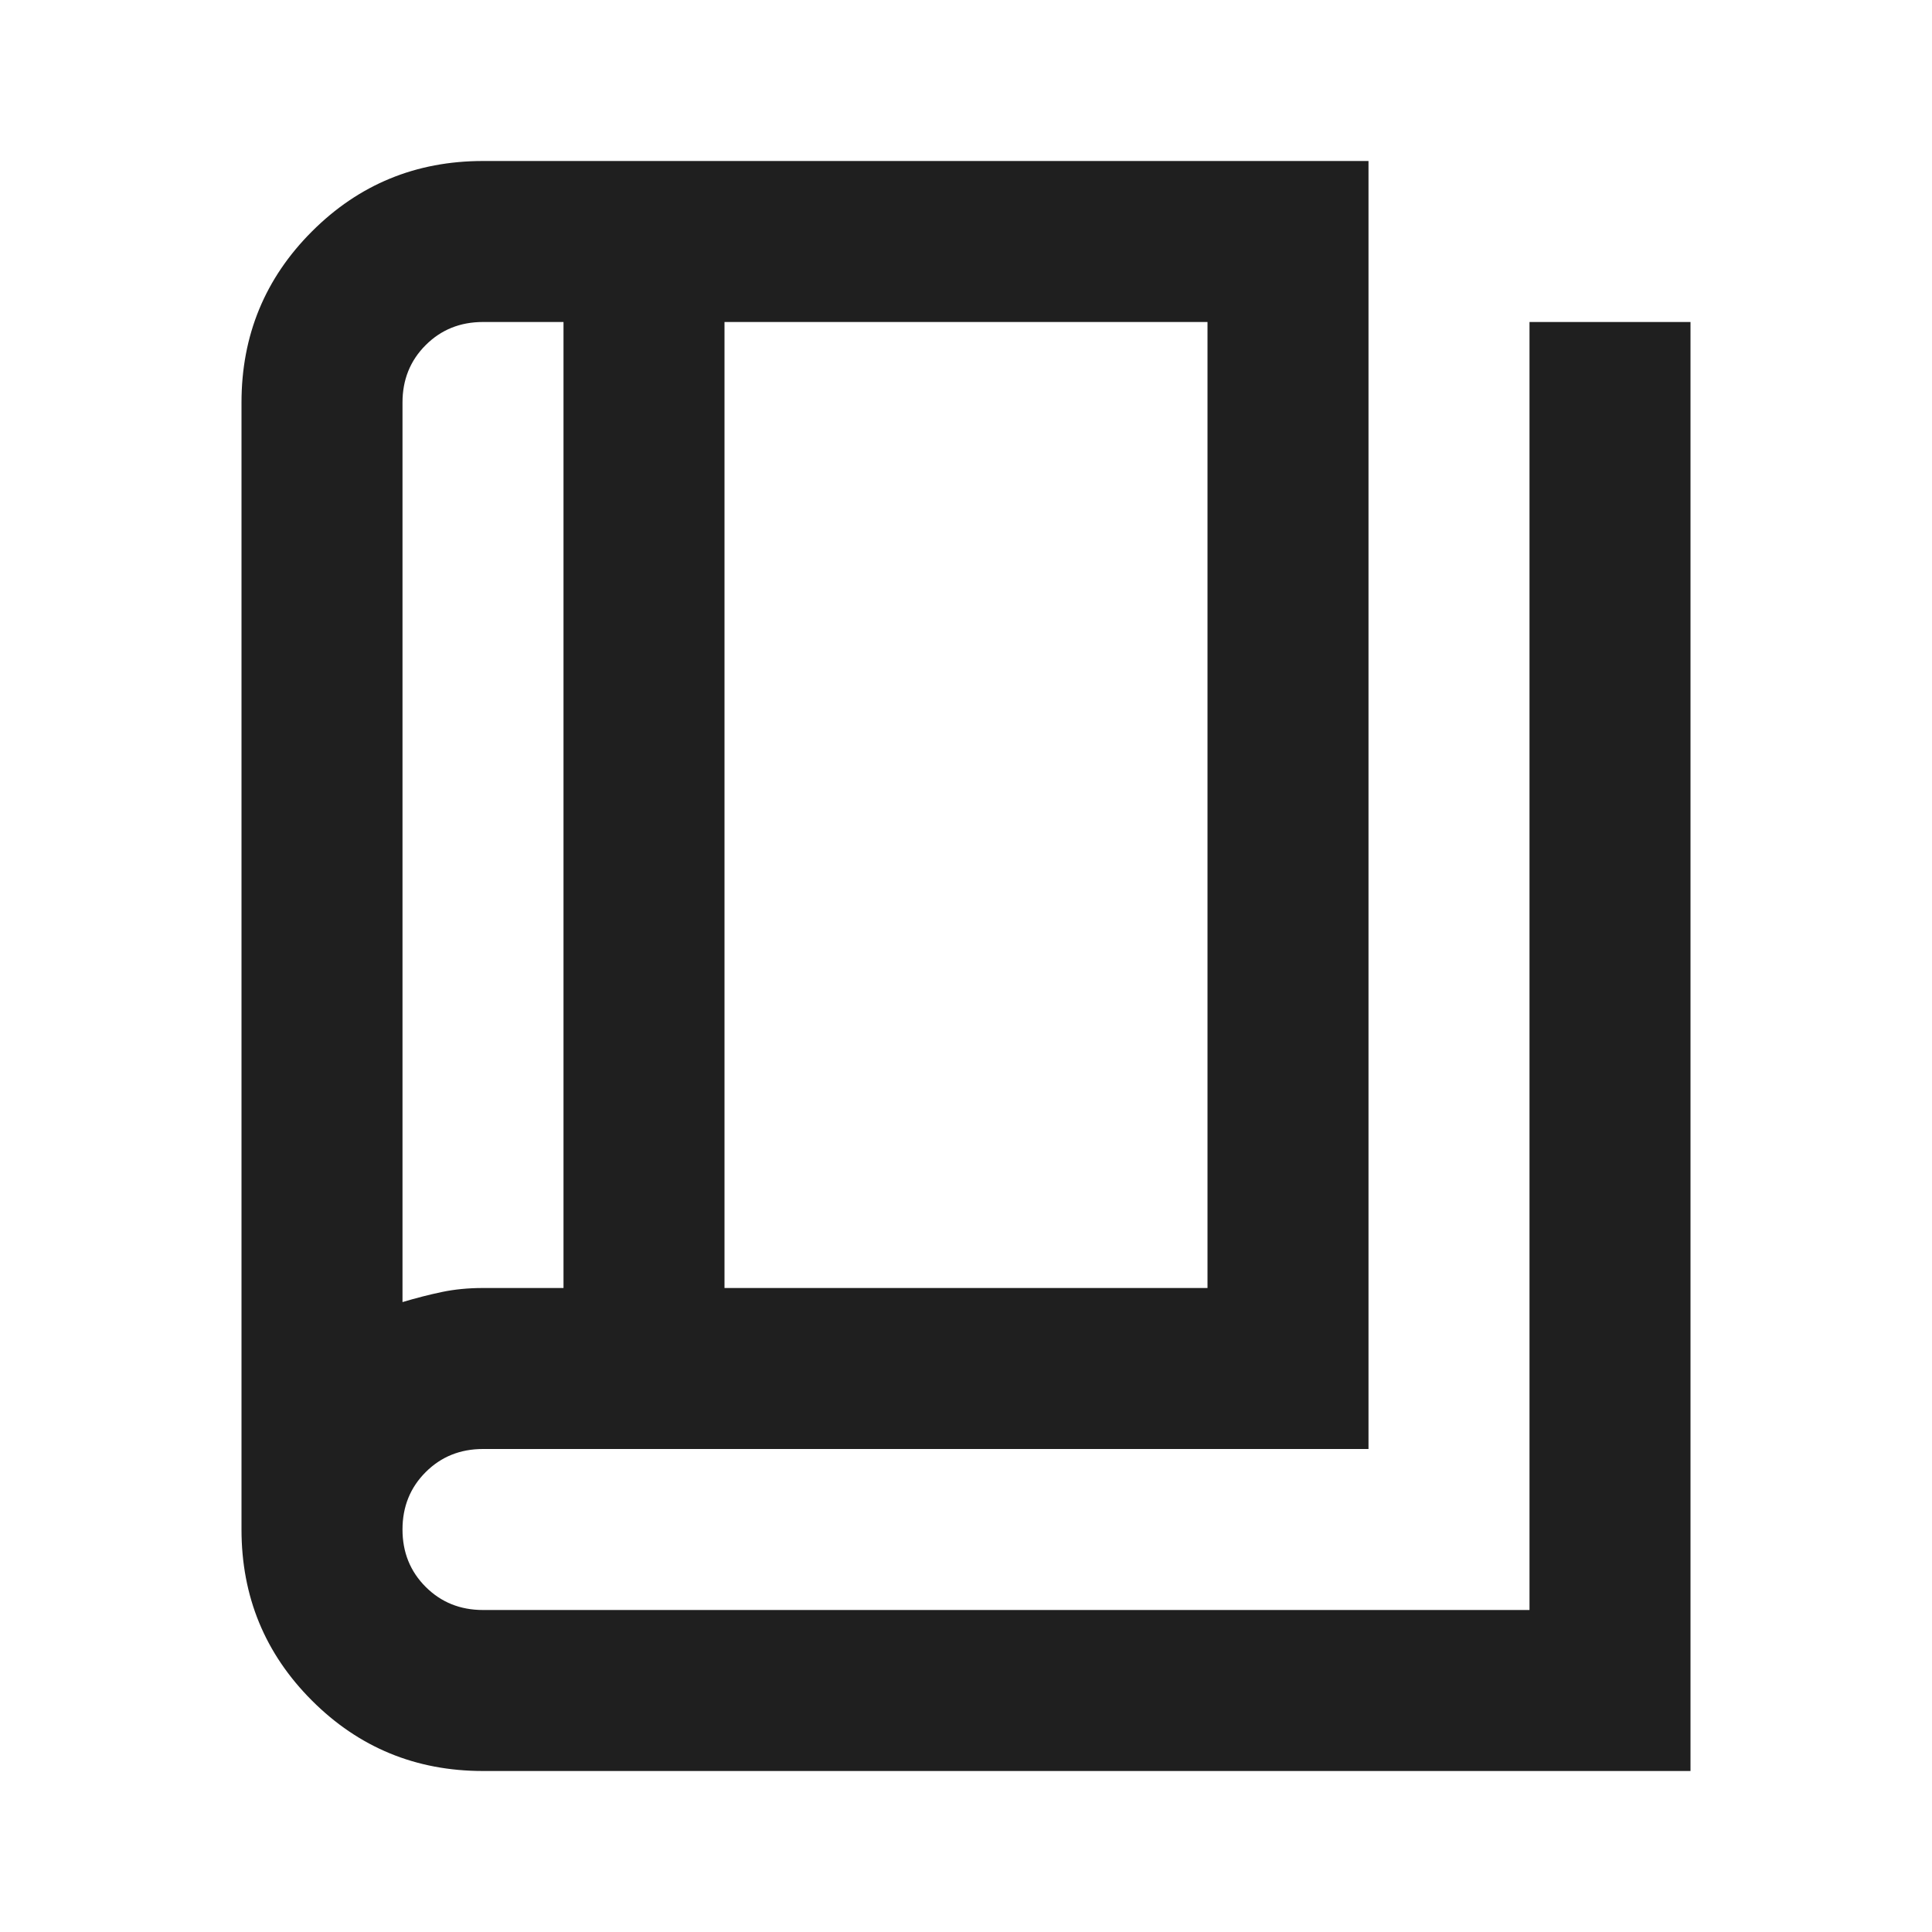
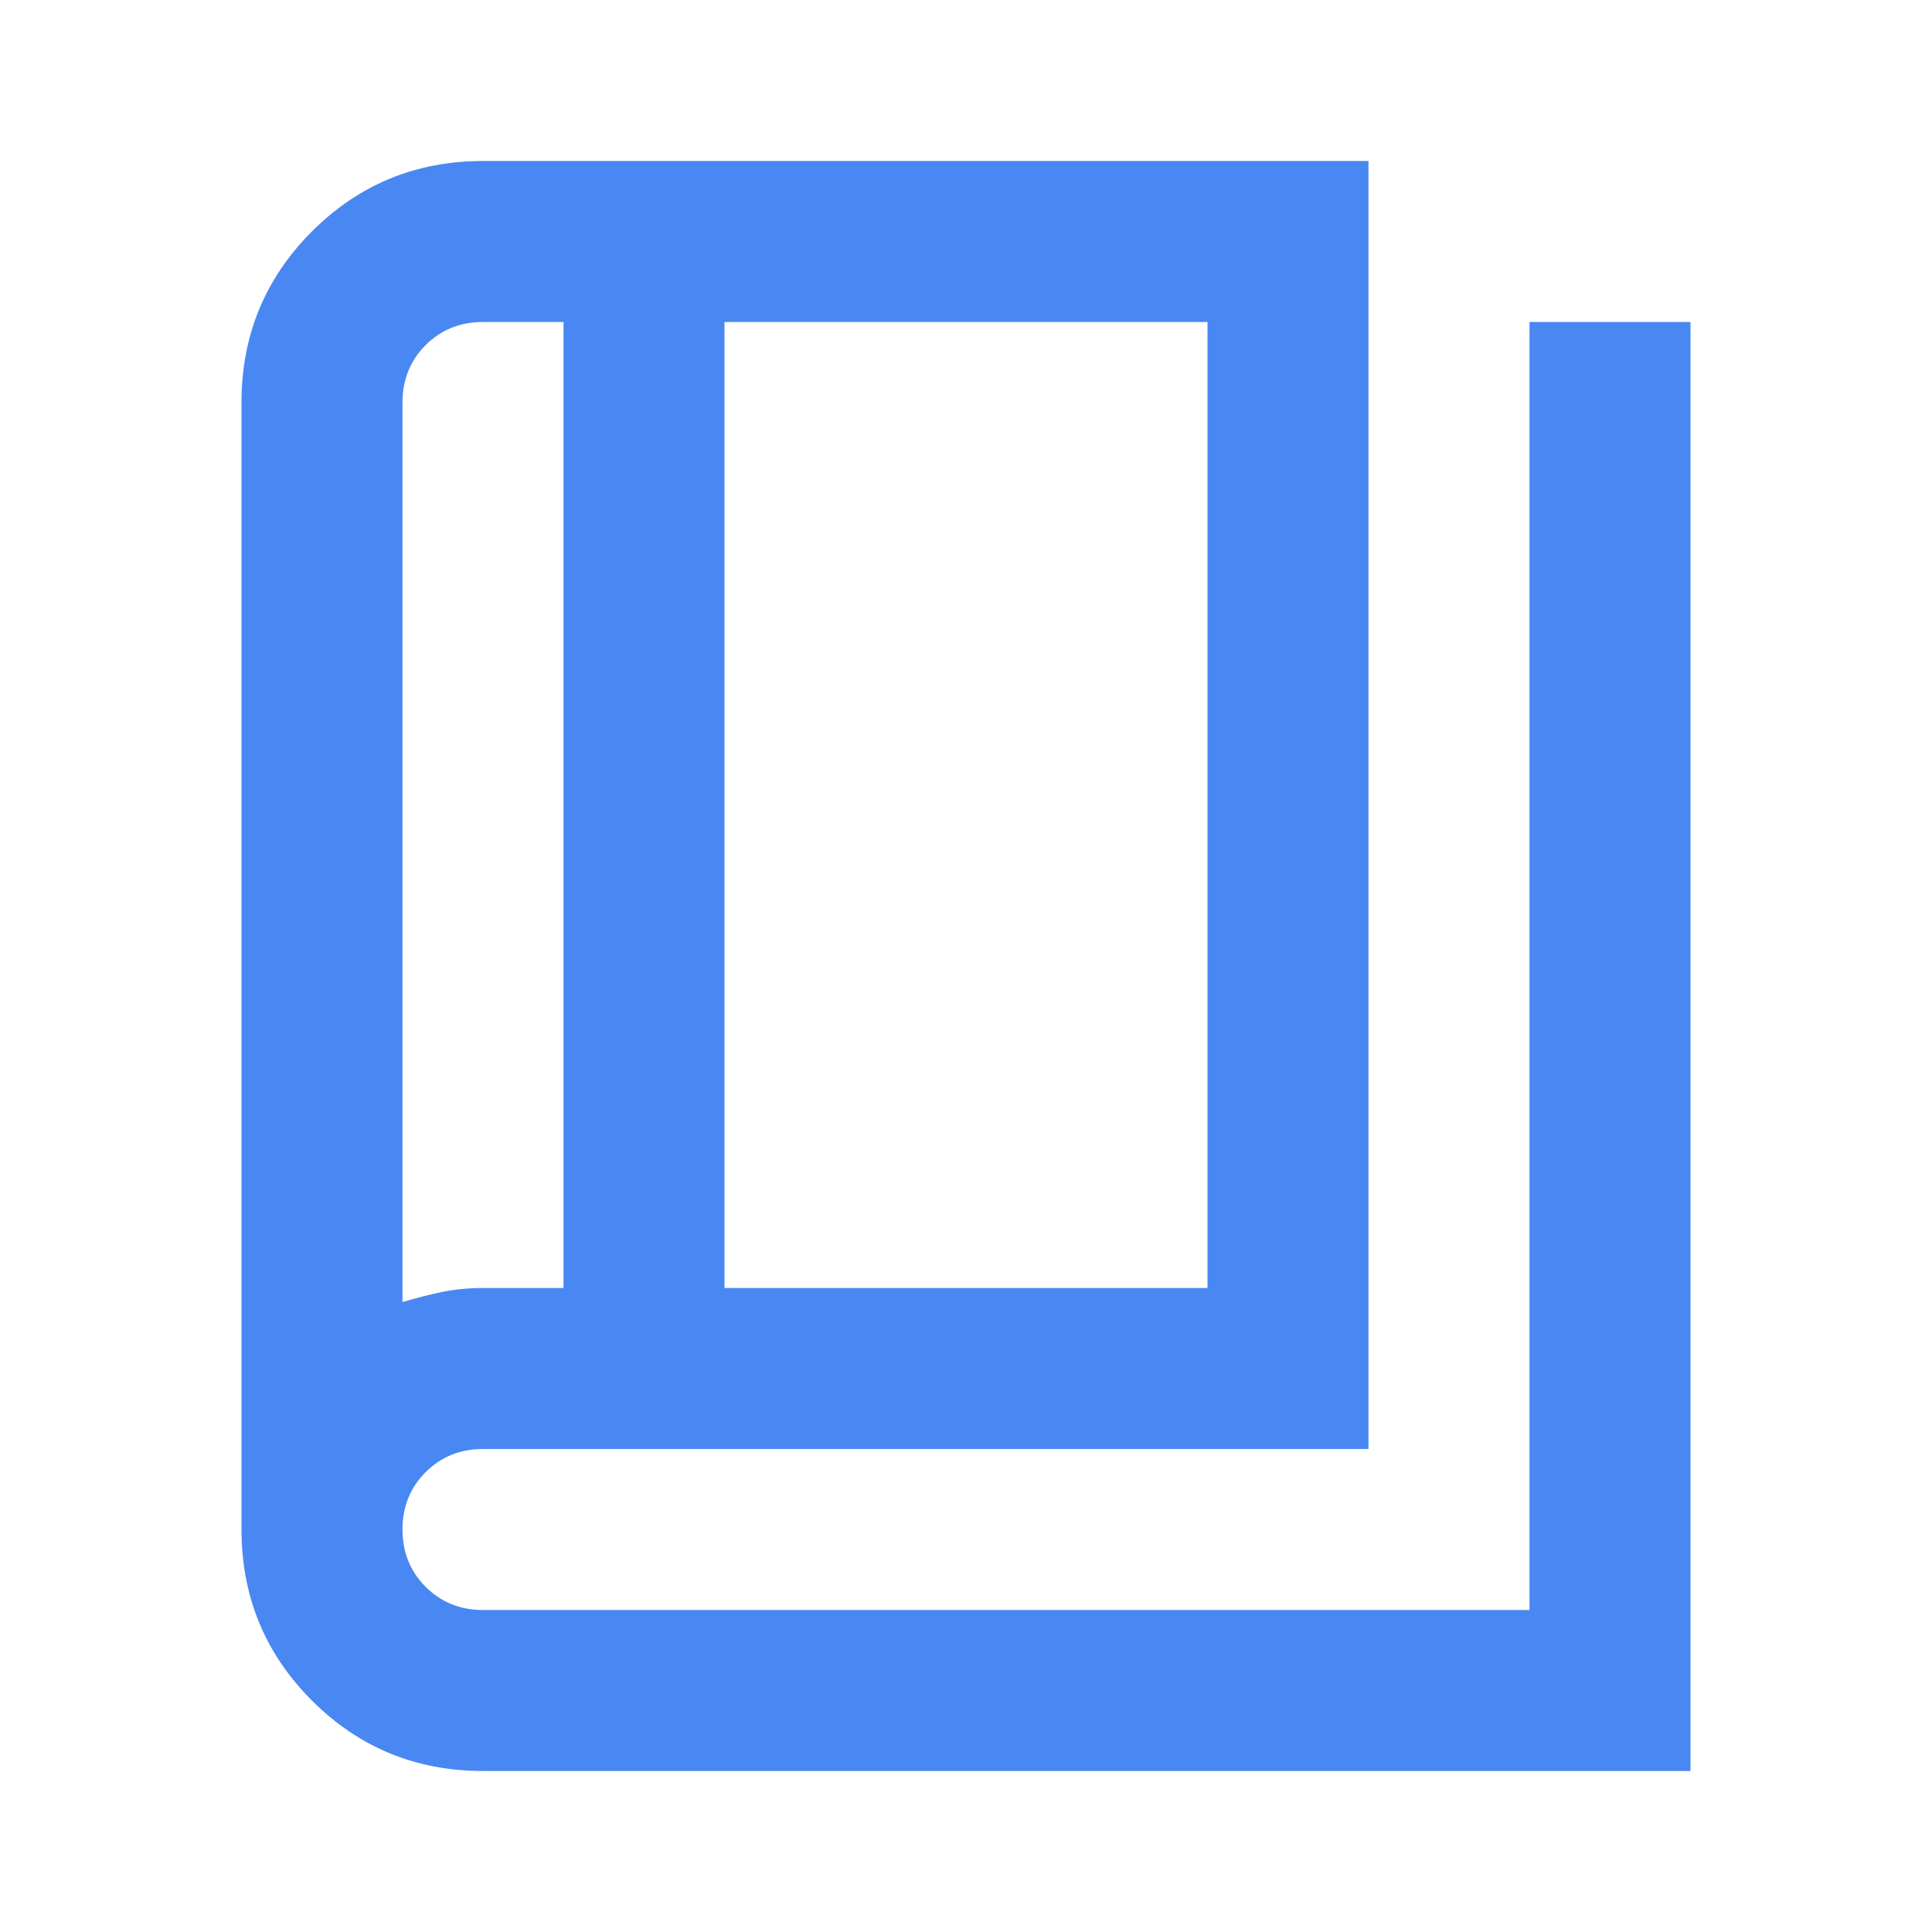
- <svg xmlns="http://www.w3.org/2000/svg" height="24px" viewBox="0 -960 960 960" width="24px" fill="#1f1f1f">
-   <path d="M240-80q-50 0-85-35t-35-85v-560q0-50 35-85t85-35h440v640H240q-17 0-28.5 11.5T200-200q0 17 11.5 28.5T240-160h520v-640h80v720H240Zm120-240h240v-480H360v480Zm-80 0v-480h-40q-17 0-28.5 11.5T200-760v447q10-3 19.5-5t20.5-2h40Zm-80-480v487-487Z" />
+ <svg xmlns="http://www.w3.org/2000/svg" width="24" height="24" viewBox="0 0 24 24" fill="none">
+   <path d="M6 22C5.167 22 4.458 21.708 3.875 21.125C3.292 20.542 3 19.833 3 19V5C3 4.167 3.292 3.458 3.875 2.875C4.458 2.292 5.167 2 6 2H17V18H6C5.717 18 5.479 18.096 5.287 18.288C5.096 18.479 5 18.717 5 19C5 19.283 5.096 19.521 5.287 19.712C5.479 19.904 5.717 20 6 20H19V4H21V22H6ZM9 16H15V4H9V16ZM7 16V4H6C5.717 4 5.479 4.096 5.287 4.287C5.096 4.479 5 4.717 5 5V16.175C5.167 16.125 5.329 16.083 5.487 16.05C5.646 16.017 5.817 16 6 16H7Z" fill="#4988F2" />
</svg>
